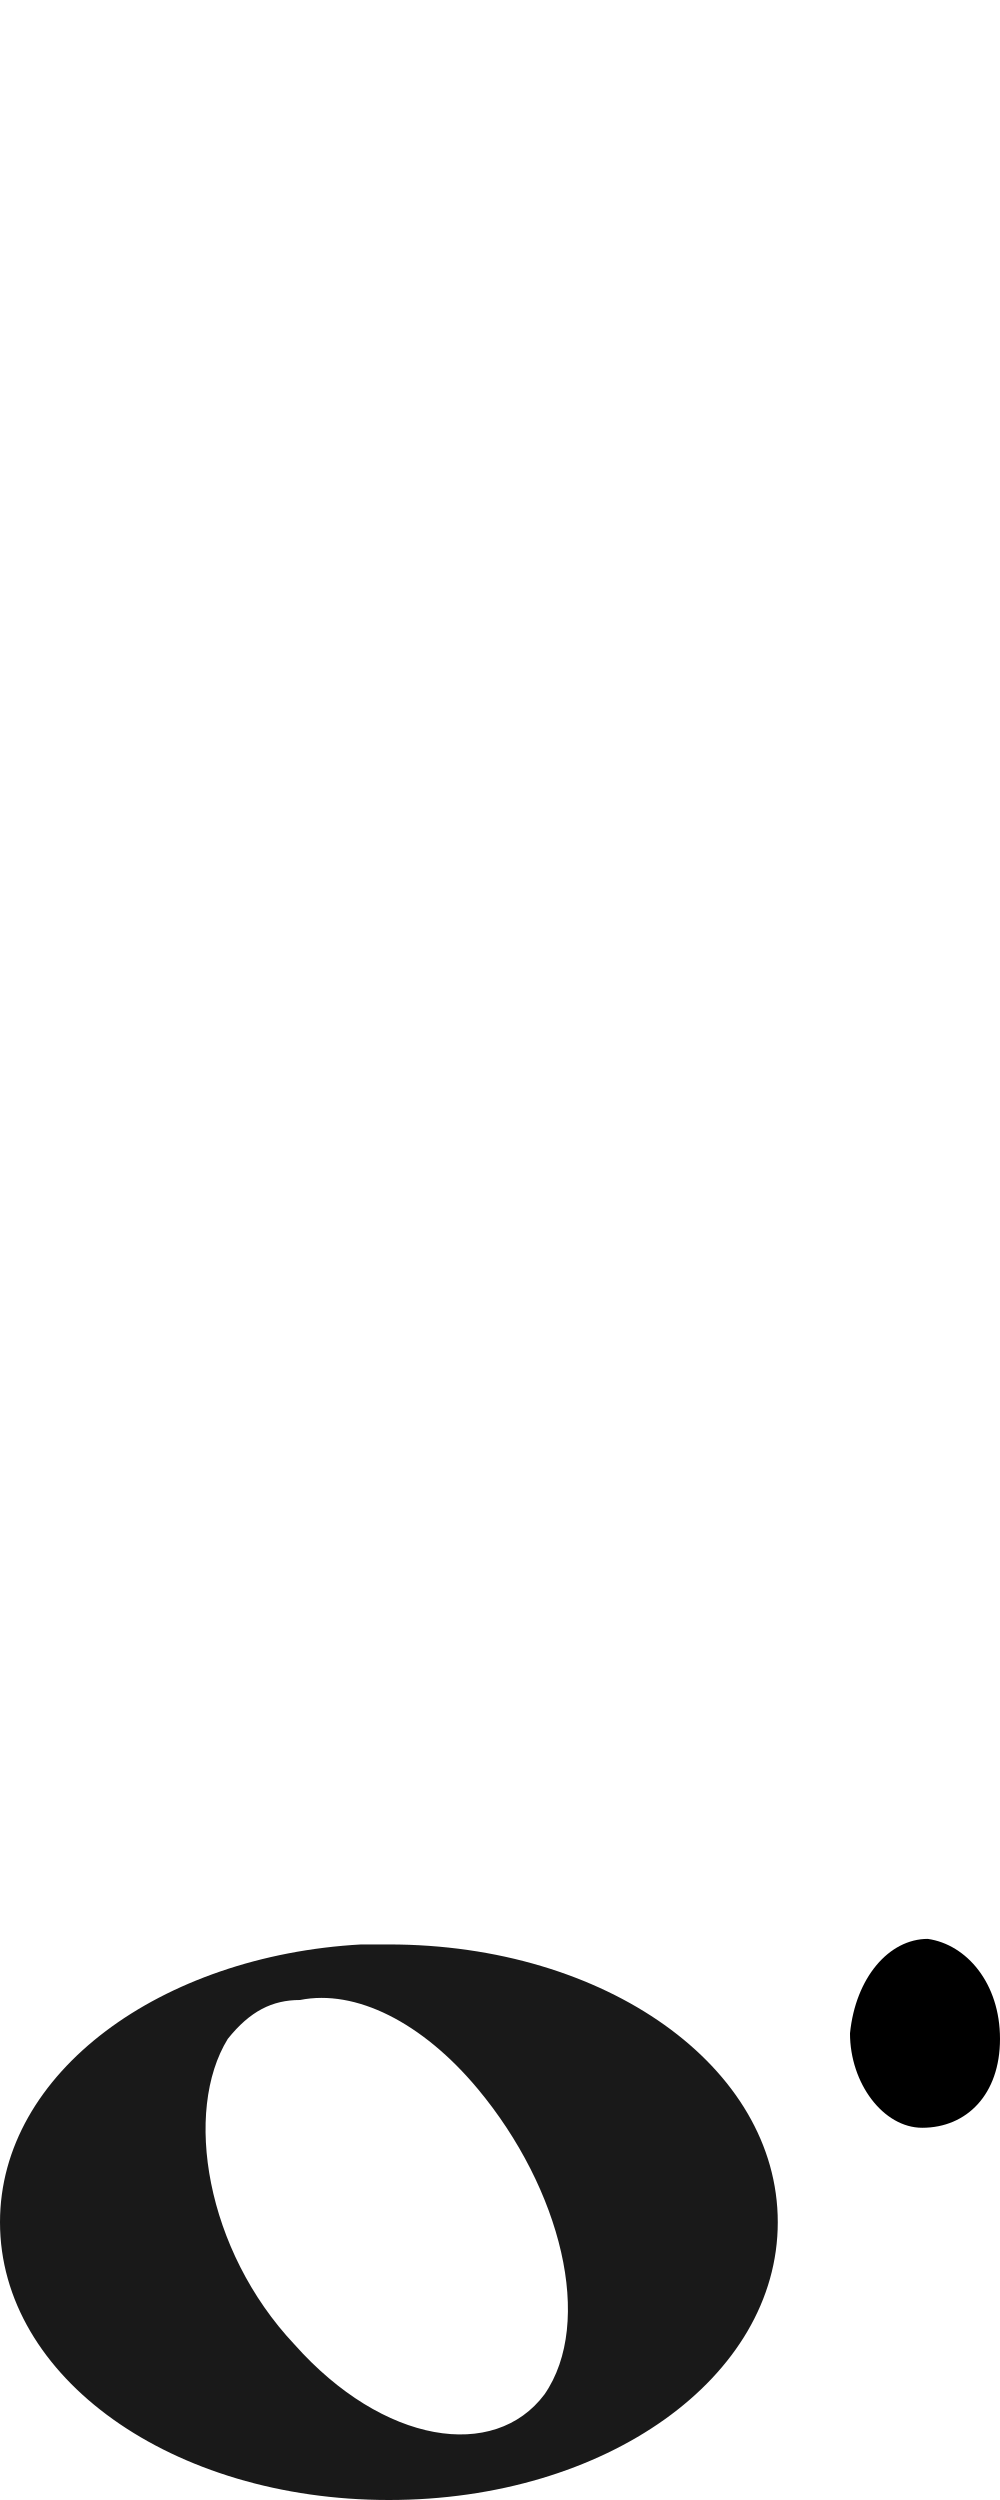
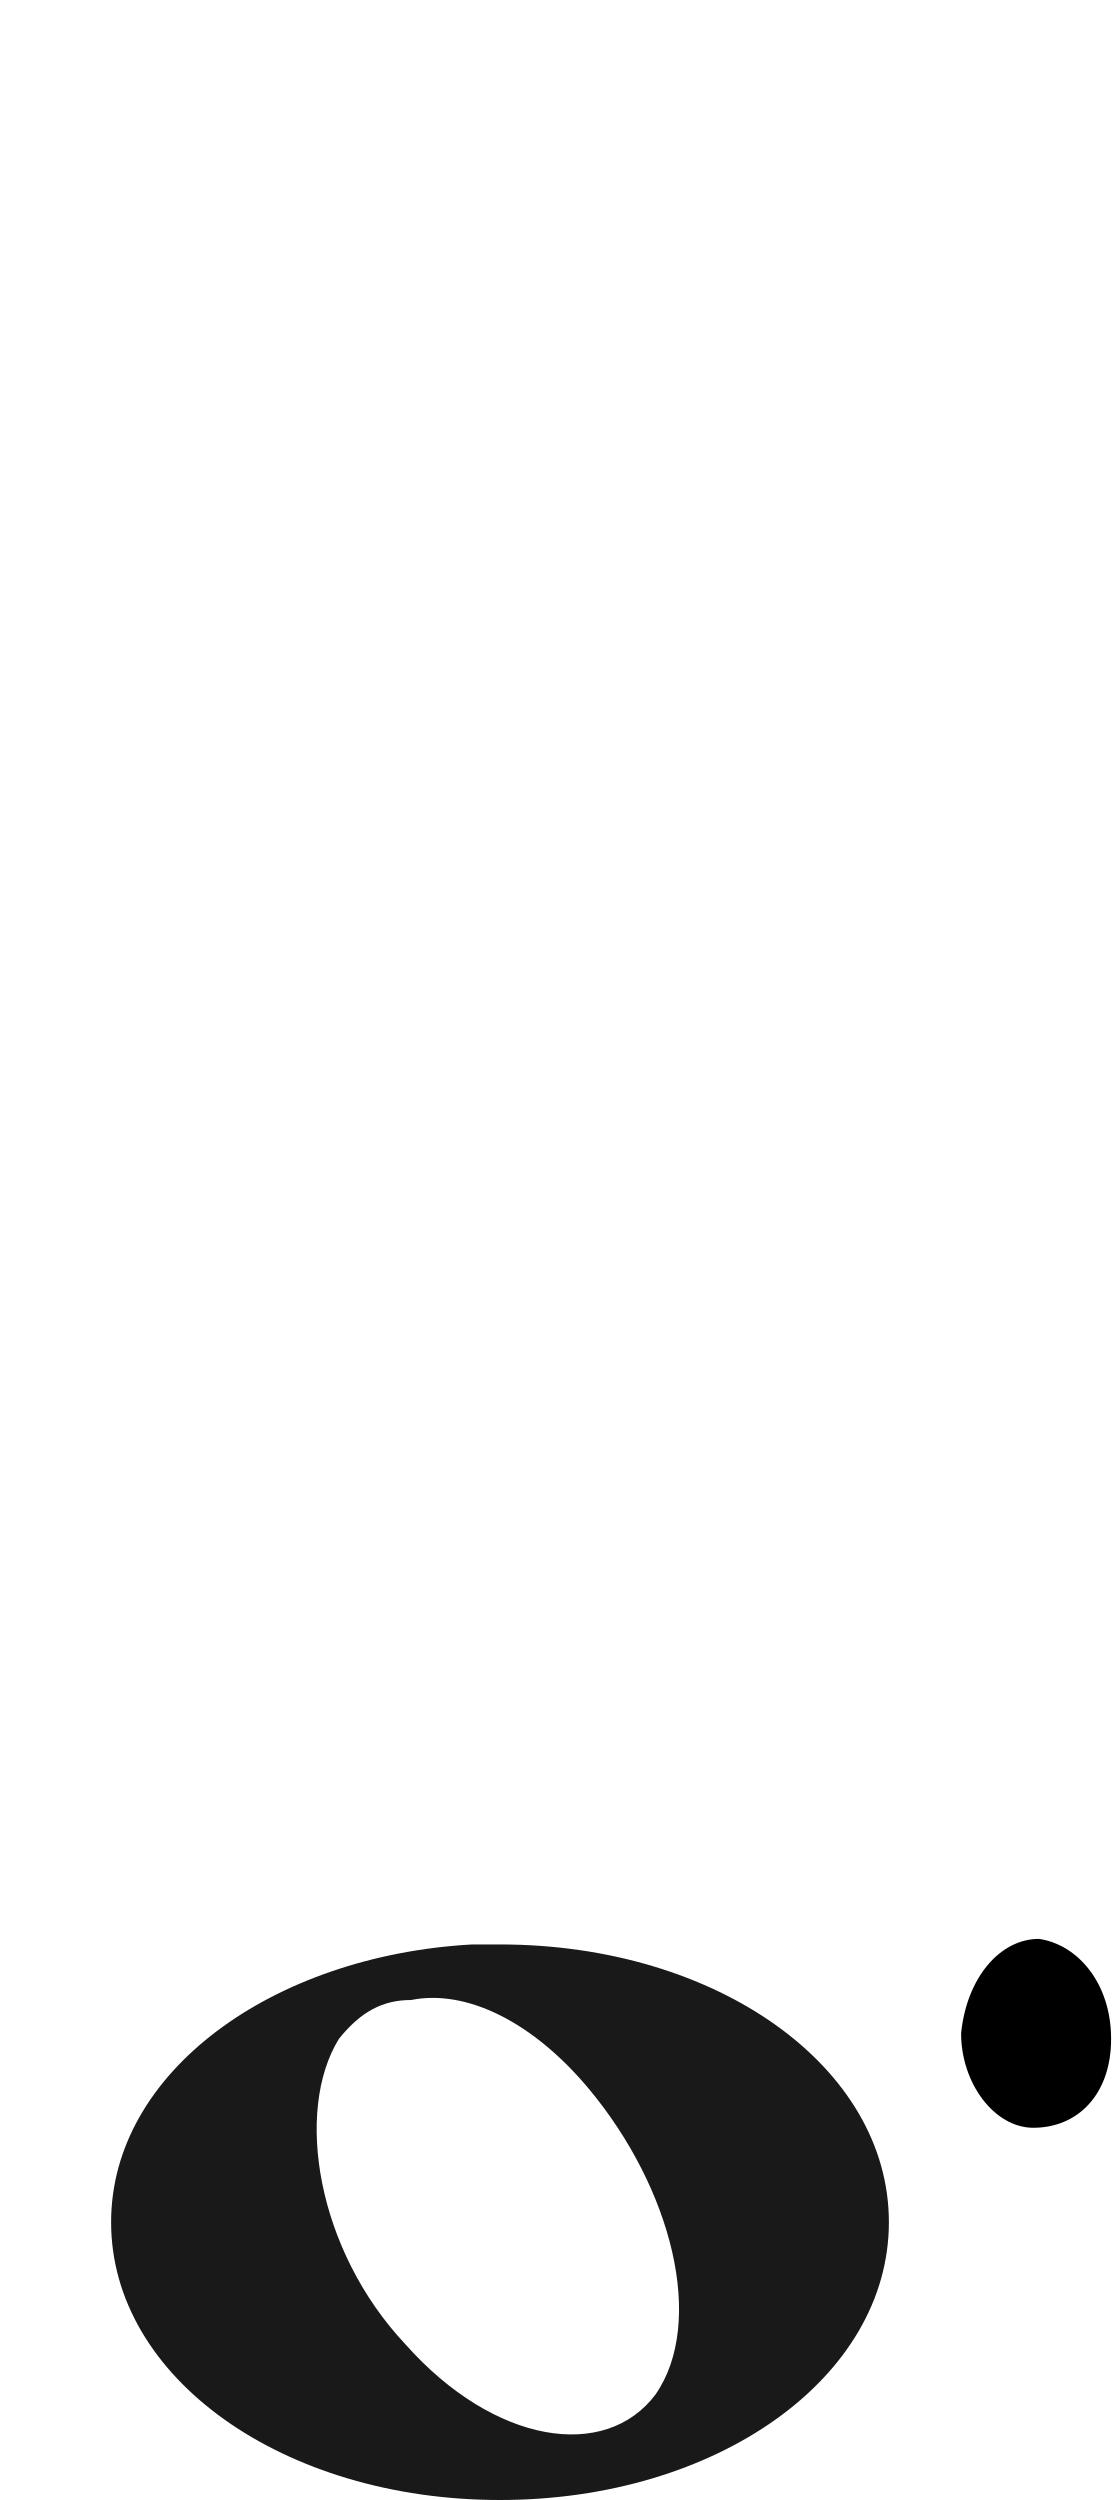
- <svg xmlns="http://www.w3.org/2000/svg" version="1.1" id="svg1437" x="0px" y="0px" viewBox="0 0 18 45" style="enable-background:new 0 0 18 45;" xml:space="preserve">
-   <path id="path3937" style="opacity:0.9;enable-background:new    ;" d="M6.5,35C2.9,35.2,0,37.3,0,40c0,2.8,3.1,5,7,5s7-2.2,7-5  s-3.1-5-7-5C6.9,35,6.7,35,6.5,35z M5.4,36c1-0.2,2.2,0.4,3.2,1.6c1.5,1.8,2.1,4.2,1.2,5.5l0,0c-0.9,1.2-2.9,0.9-4.5-0.9  c-1.6-1.7-2-4.2-1.2-5.5C4.5,36.2,4.9,36,5.4,36z" />
-   <path d="M16.6,38.3c-0.7,0-1.3-0.8-1.3-1.7c0.1-1,0.7-1.7,1.4-1.7c0.7,0.1,1.3,0.8,1.3,1.8S17.4,38.3,16.6,38.3L16.6,38.3z" />
+ <svg xmlns="http://www.w3.org/2000/svg" version="1.1" id="svg1437" x="0px" y="0px" viewBox="0 0 20 45" style="enable-background:new 0 0 20 45;" xml:space="preserve">
+   <path id="path3937" style="opacity:0.9;enable-background:new    ;" d="M8.5,35C4.9,35.2,2,37.3,2,40c0,2.8,3.1,5,7,5s7-2.2,7-5  s-3.1-5-7-5C8.9,35,8.7,35,8.5,35z M7.4,36c1-0.2,2.2,0.4,3.2,1.6c1.5,1.8,2.1,4.2,1.2,5.5l0,0c-0.9,1.2-2.9,0.9-4.5-0.9  c-1.6-1.7-2-4.2-1.2-5.5C6.5,36.2,6.9,36,7.4,36z" />
+   <path d="M18.6,38.3c-0.7,0-1.3-0.8-1.3-1.7c0.1-1,0.7-1.7,1.4-1.7c0.7,0.1,1.3,0.8,1.3,1.8S19.4,38.3,18.6,38.3L18.6,38.3z" />
</svg>
